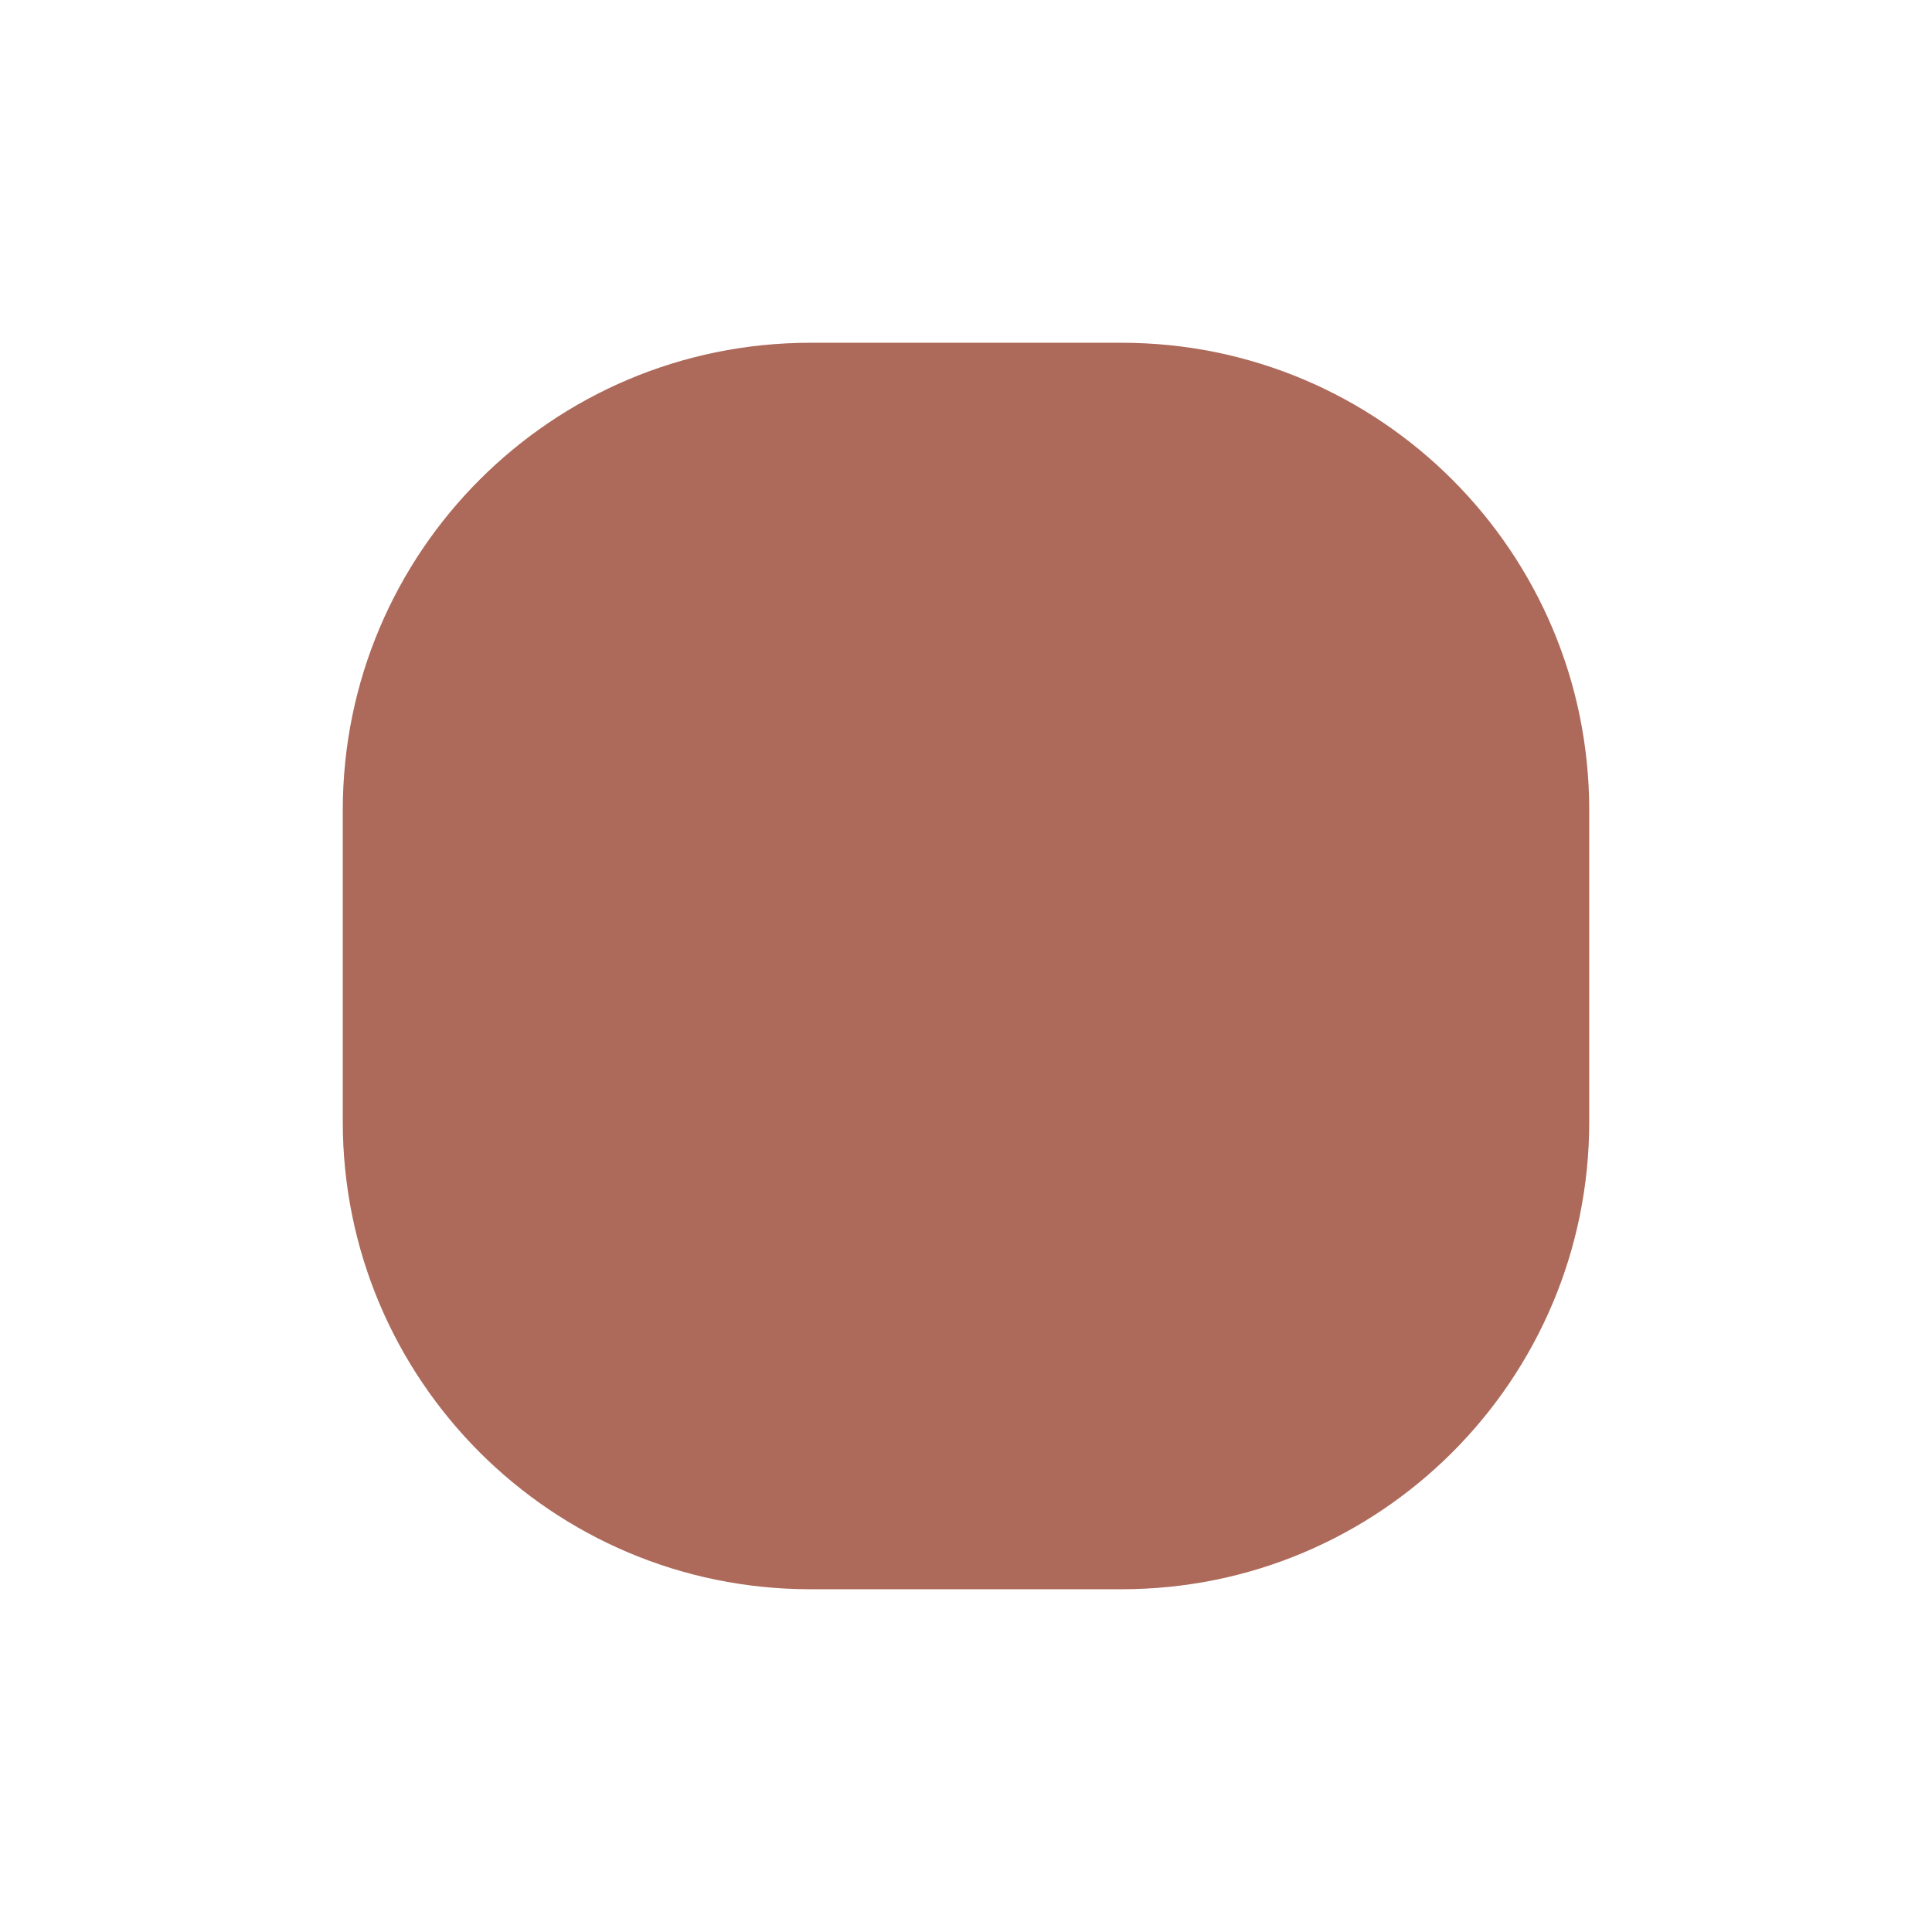
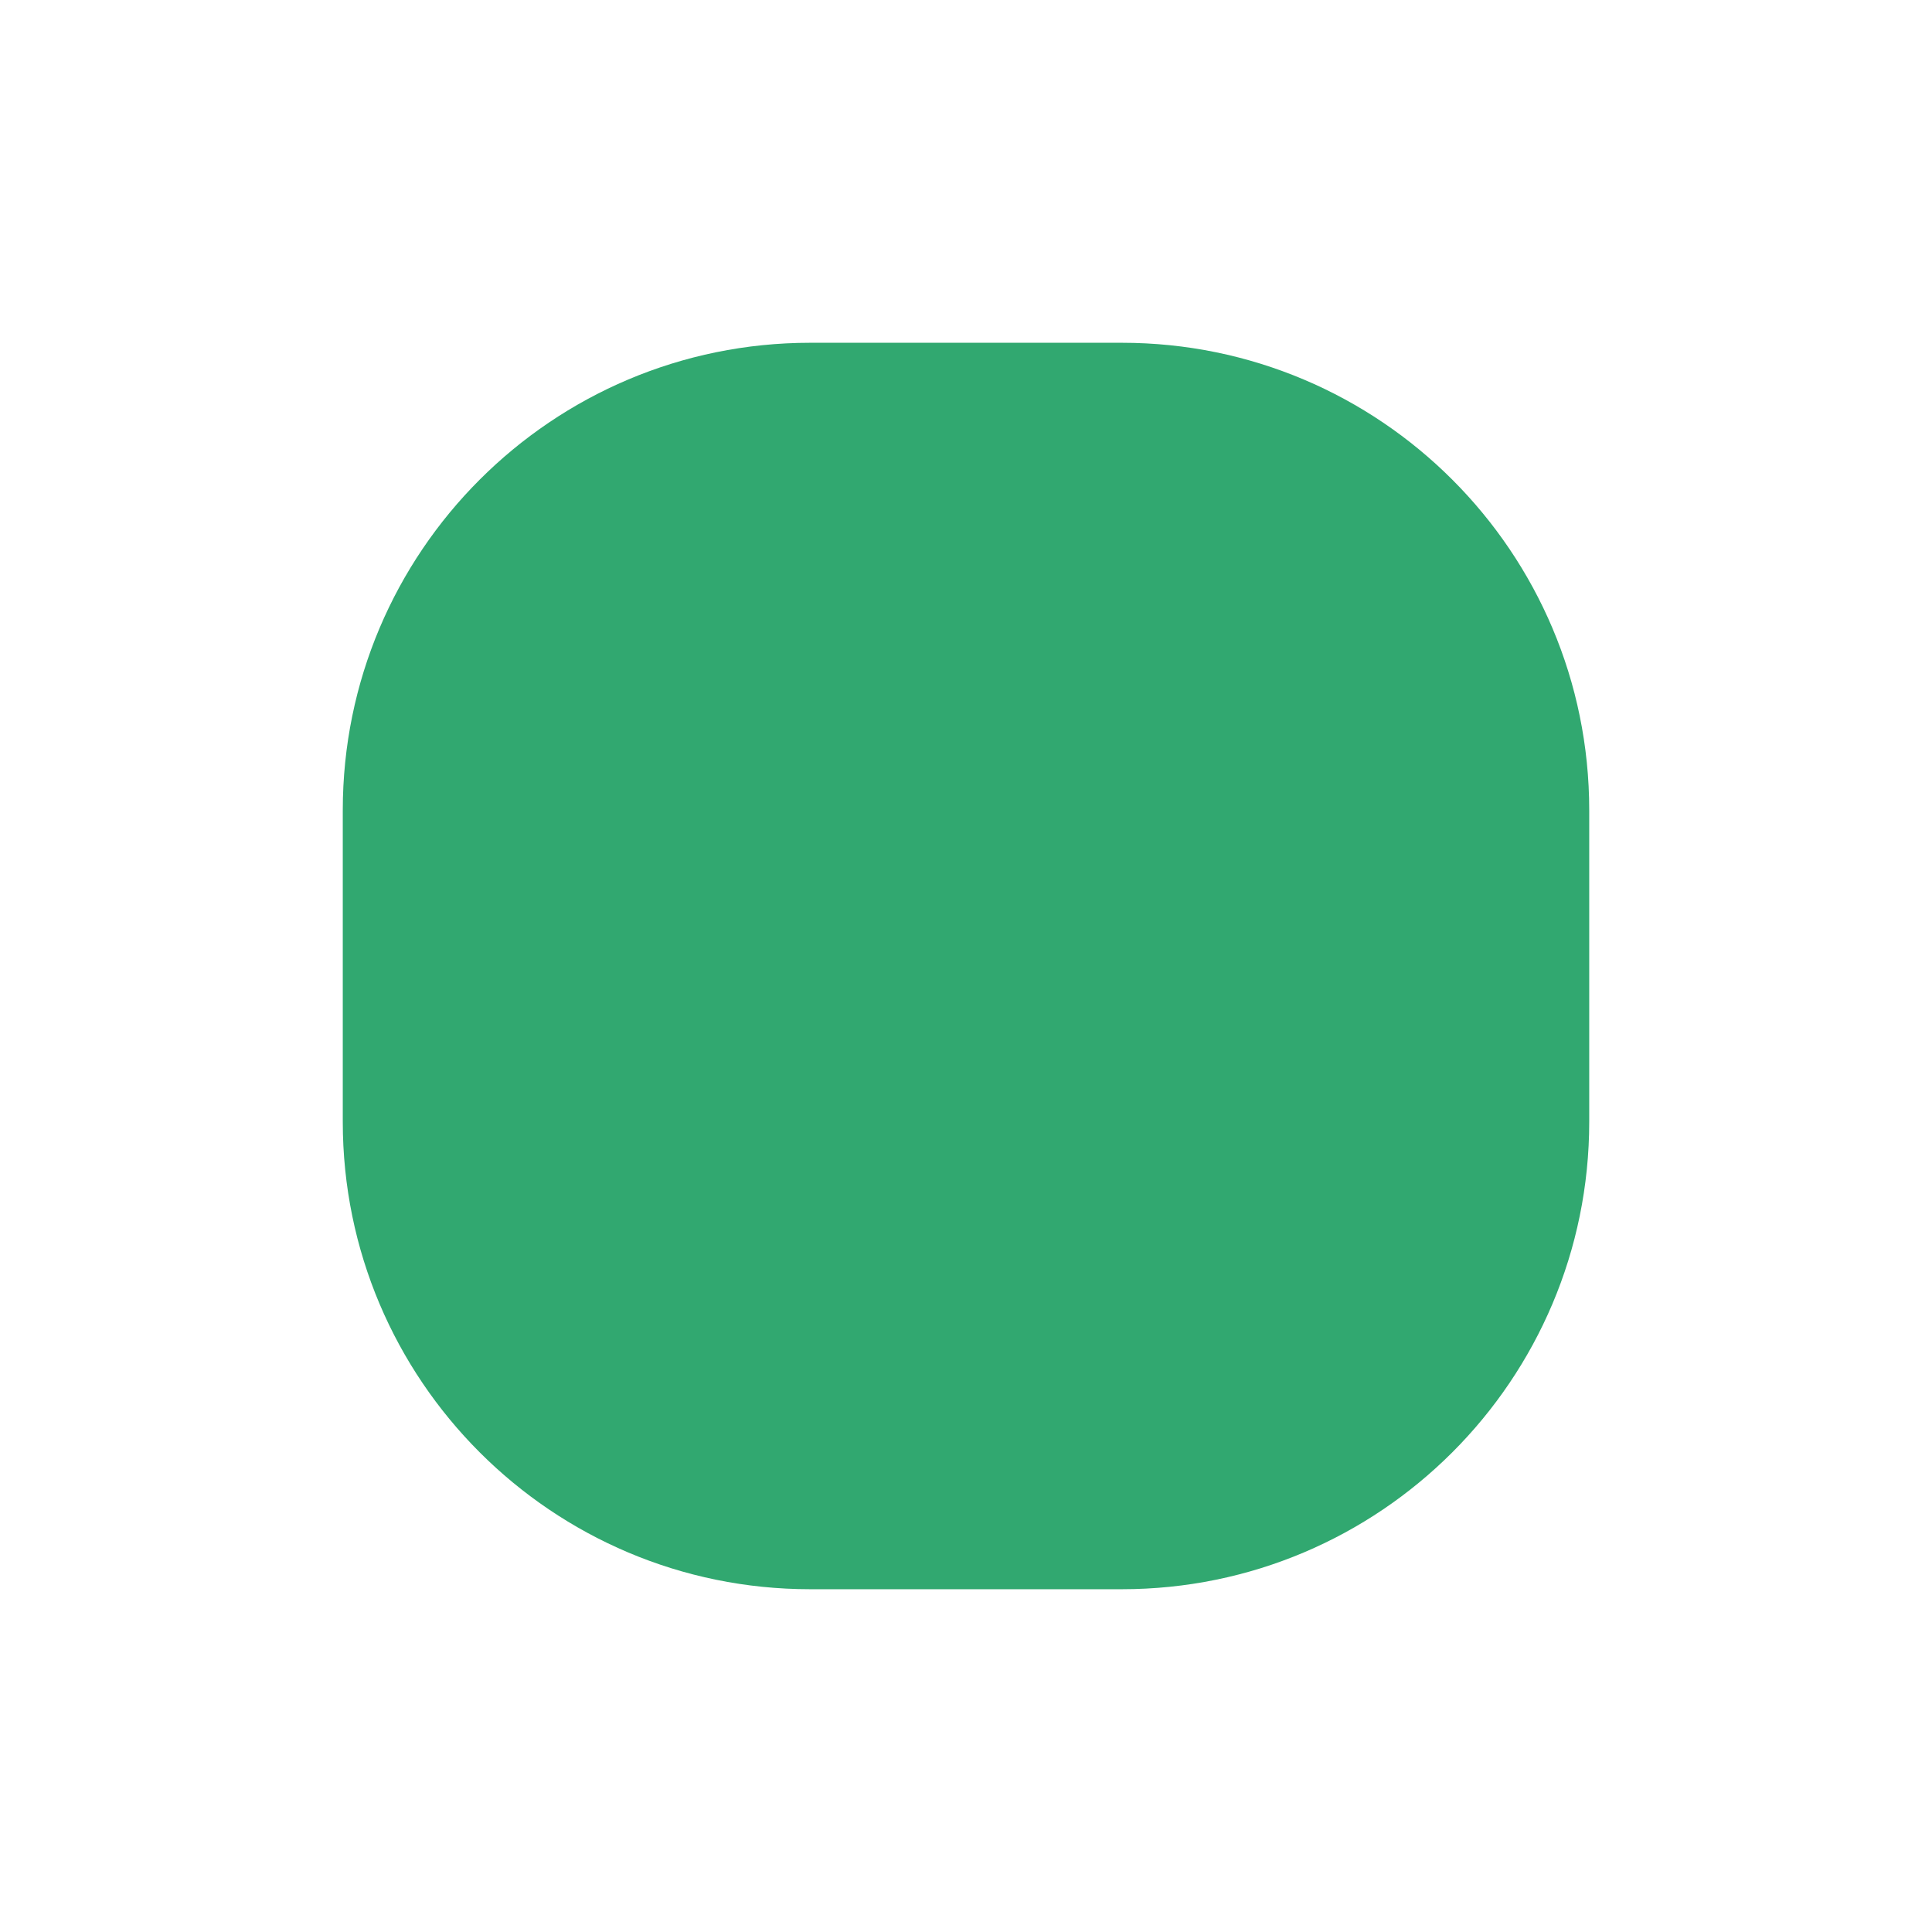
<svg xmlns="http://www.w3.org/2000/svg" width="31" height="31" version="1.1" id="svg6" viewBox="0 0 31 31">
  <defs id="defs10">
    </defs>
-   <path id="svg_1" width="40" height="40" x="10" y="10" fill="#015ad7" stroke="#000000" stroke-width="0" rx="0" d="m 25,10 h 10 a 15,15 45 0 1 15,15 v 10 a 15,15 135 0 1 -15,15 h -10 a 15,15 45 0 1 -15,-15 v -10 a 15,15 135 0 1 15,-15 z" style="fill:#AD6A5A;fill-opacity:1" transform="matrix(0.5,0,0,0.5,0.4999995,0.4999995)" />
+   <path id="svg_1" width="40" height="40" x="10" y="10" fill="#015ad7" stroke="#000000" stroke-width="0" rx="0" d="m 25,10 h 10 a 15,15 45 0 1 15,15 v 10 a 15,15 135 0 1 -15,15 h -10 a 15,15 45 0 1 -15,-15 v -10 a 15,15 135 0 1 15,-15 z" style="fill:#31a870;fill-opacity:1" transform="matrix(0.5,0,0,0.5,0.4999995,0.4999995)" />
</svg>
